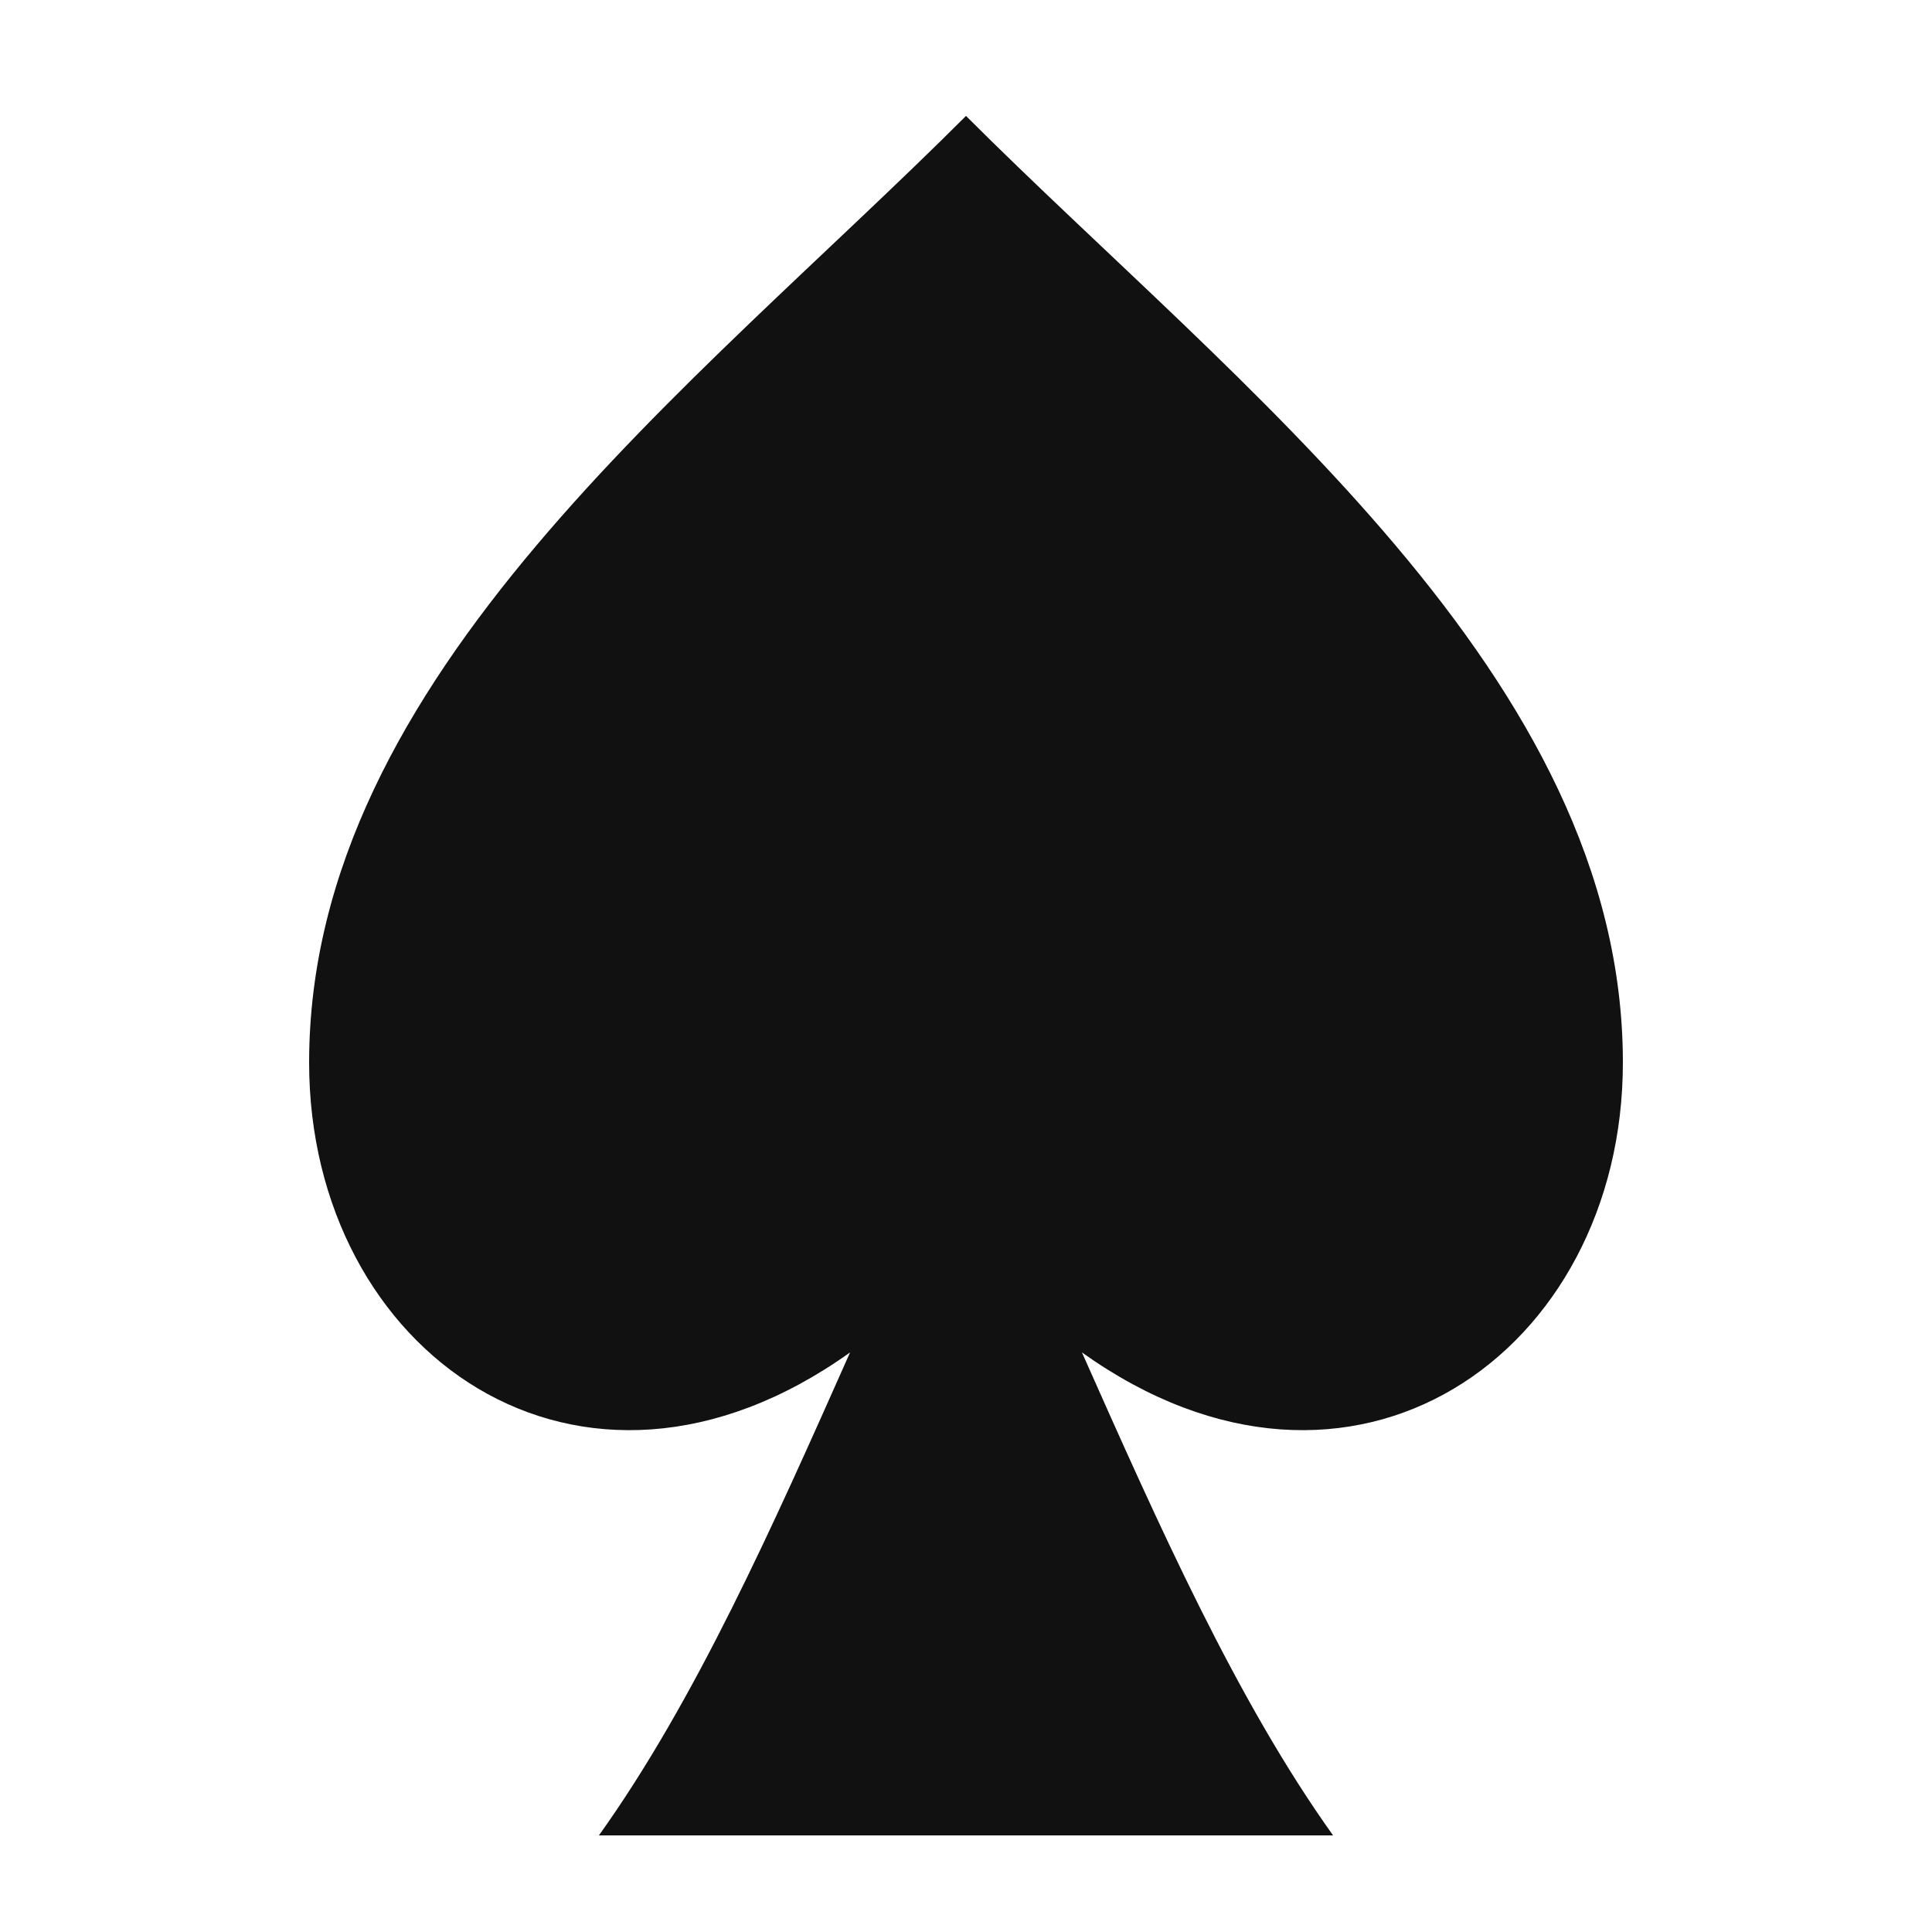
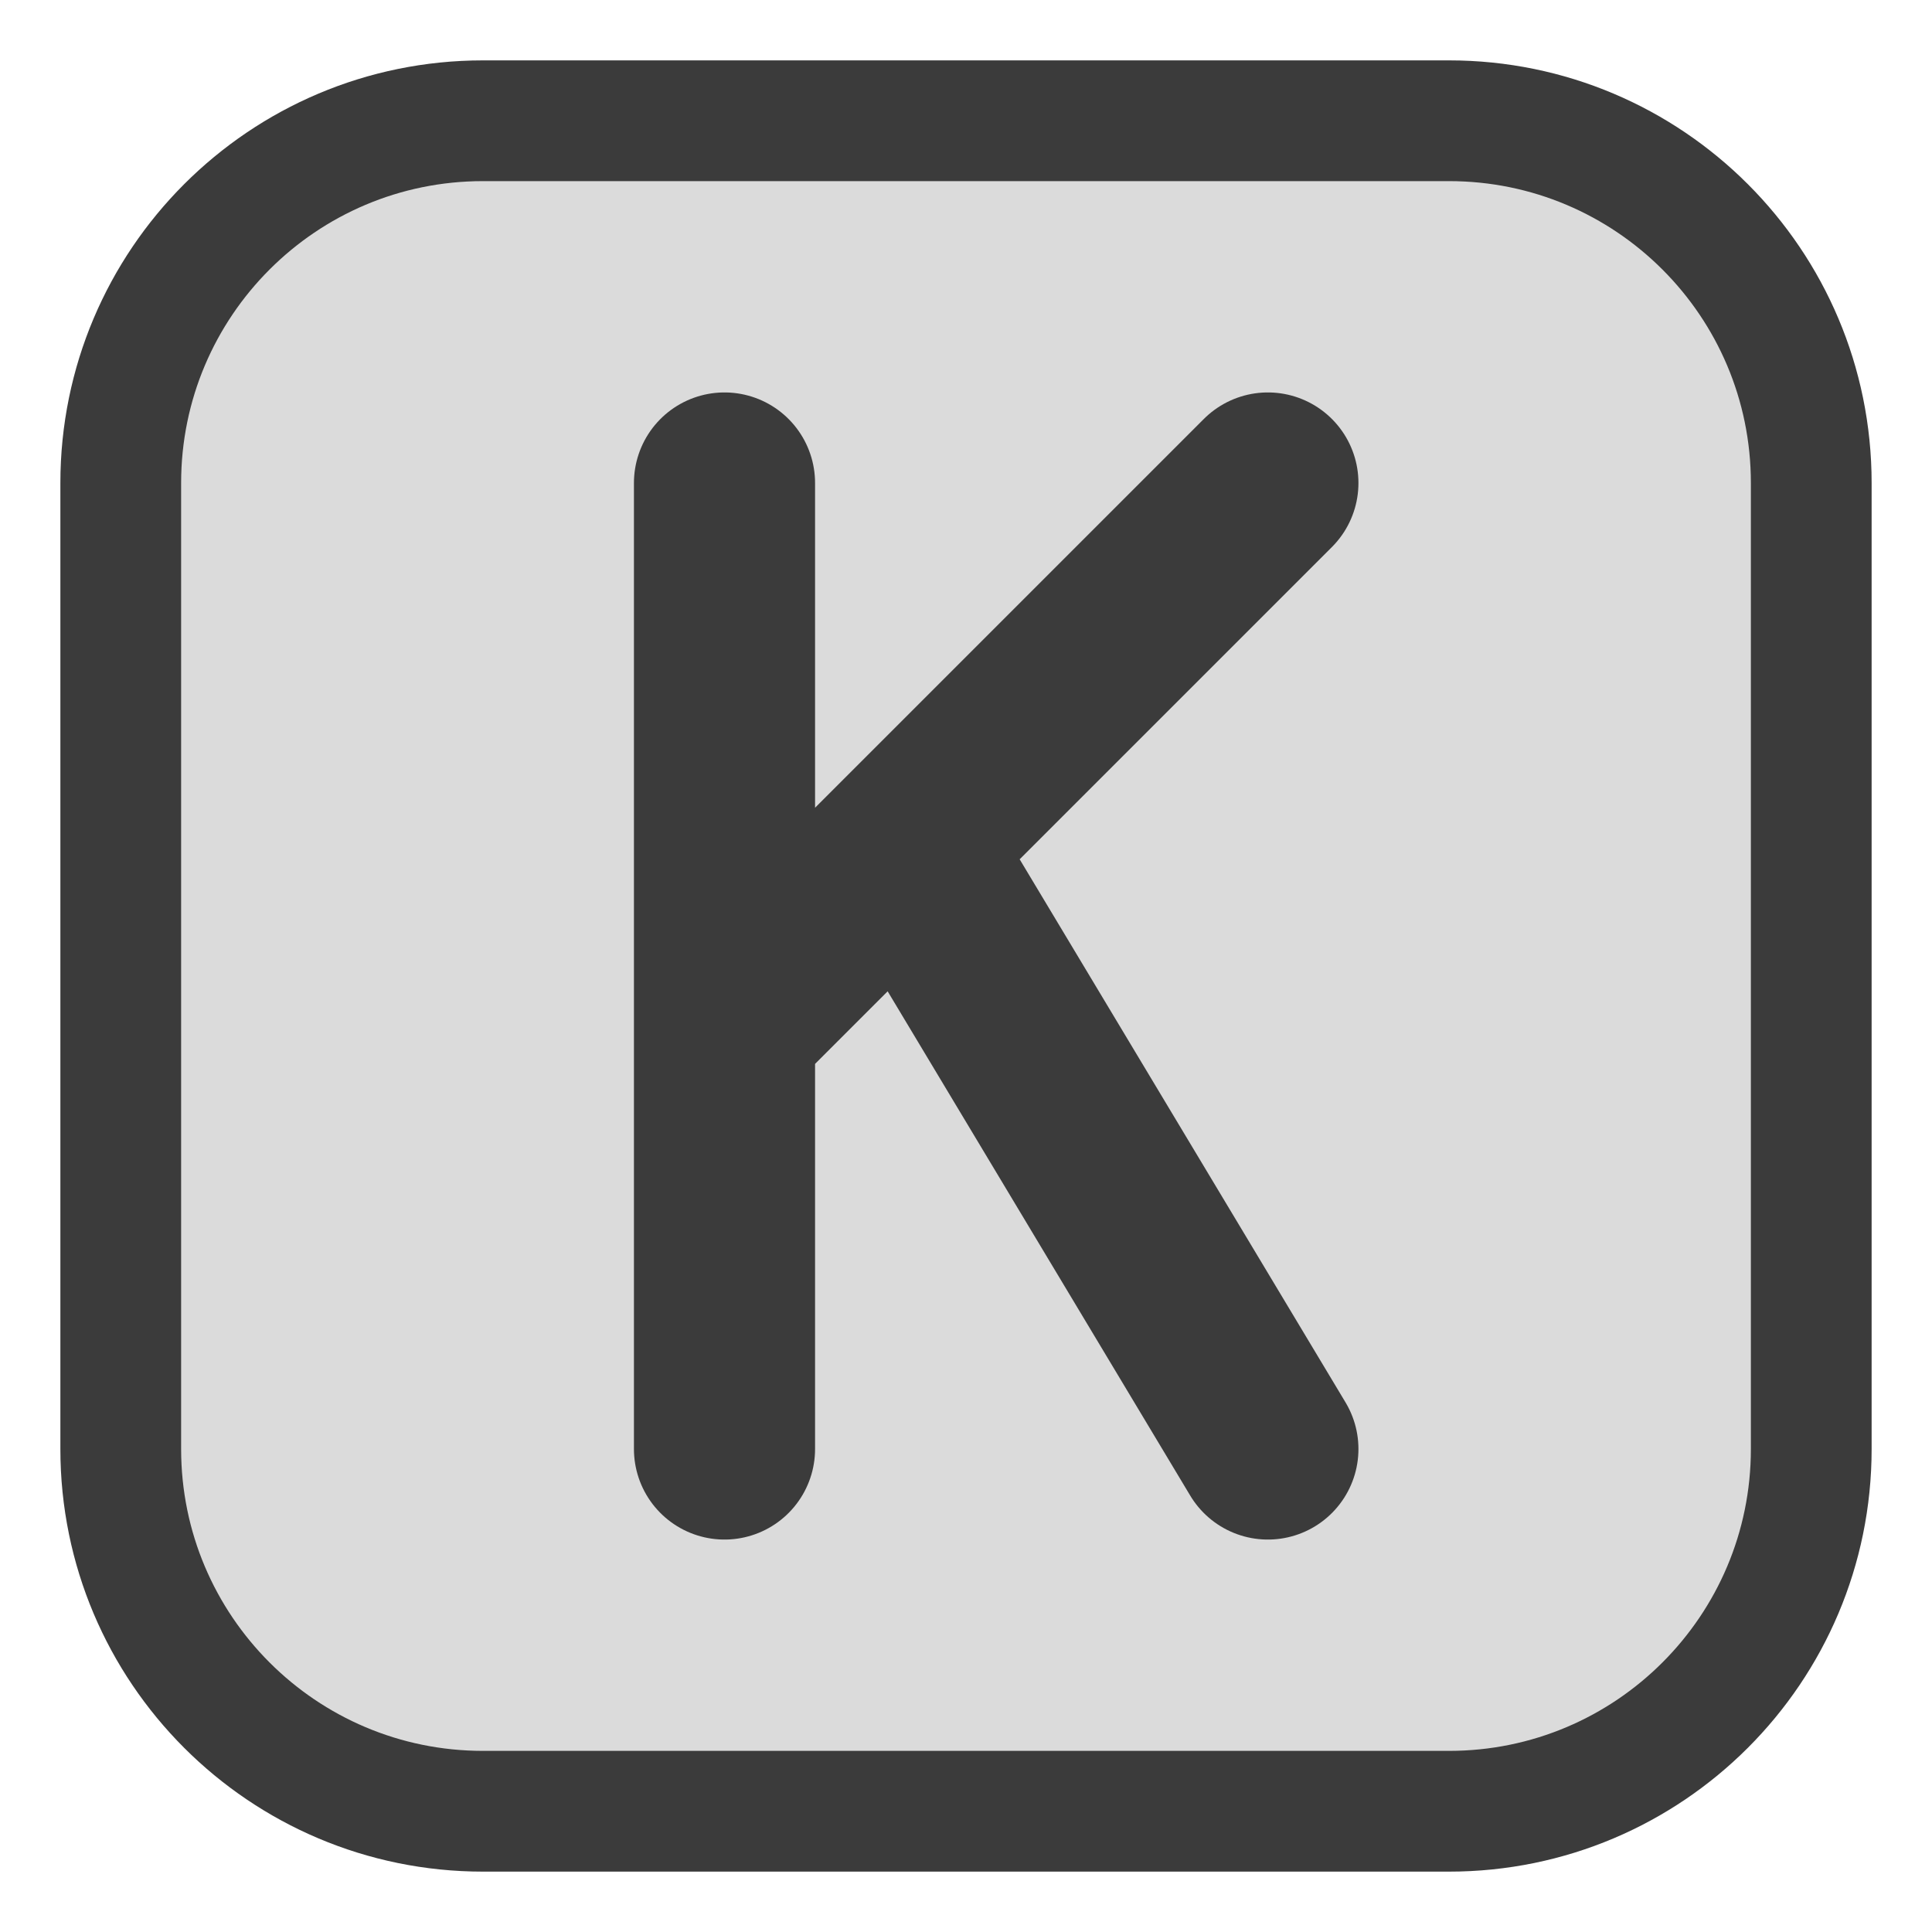
- <svg xmlns="http://www.w3.org/2000/svg" viewBox="0 0 100 100">
-   <path fill="#111111" d="M50 6 C36 20 16 35 16 55 C16 70 30 80 44 70 C40 79 36 88 31 95 L69 95 C64 88 60 79 56 70 C70 80 84 70 84 55 C84 35 64 20 50 6 Z" />
+ <svg xmlns="http://www.w3.org/2000/svg" viewBox="0 0 64 64">
+   <rect x="4" y="4" width="56" height="56" rx="12" fill="#DBDBDB" stroke="#3B3B3B" stroke-width="4" />
+   <path d="M24 16 V48 M42 16 L24 34 M30 28 L42 48" fill="none" stroke="#3B3B3B" stroke-width="6" stroke-linecap="round" stroke-linejoin="round" />
</svg>
